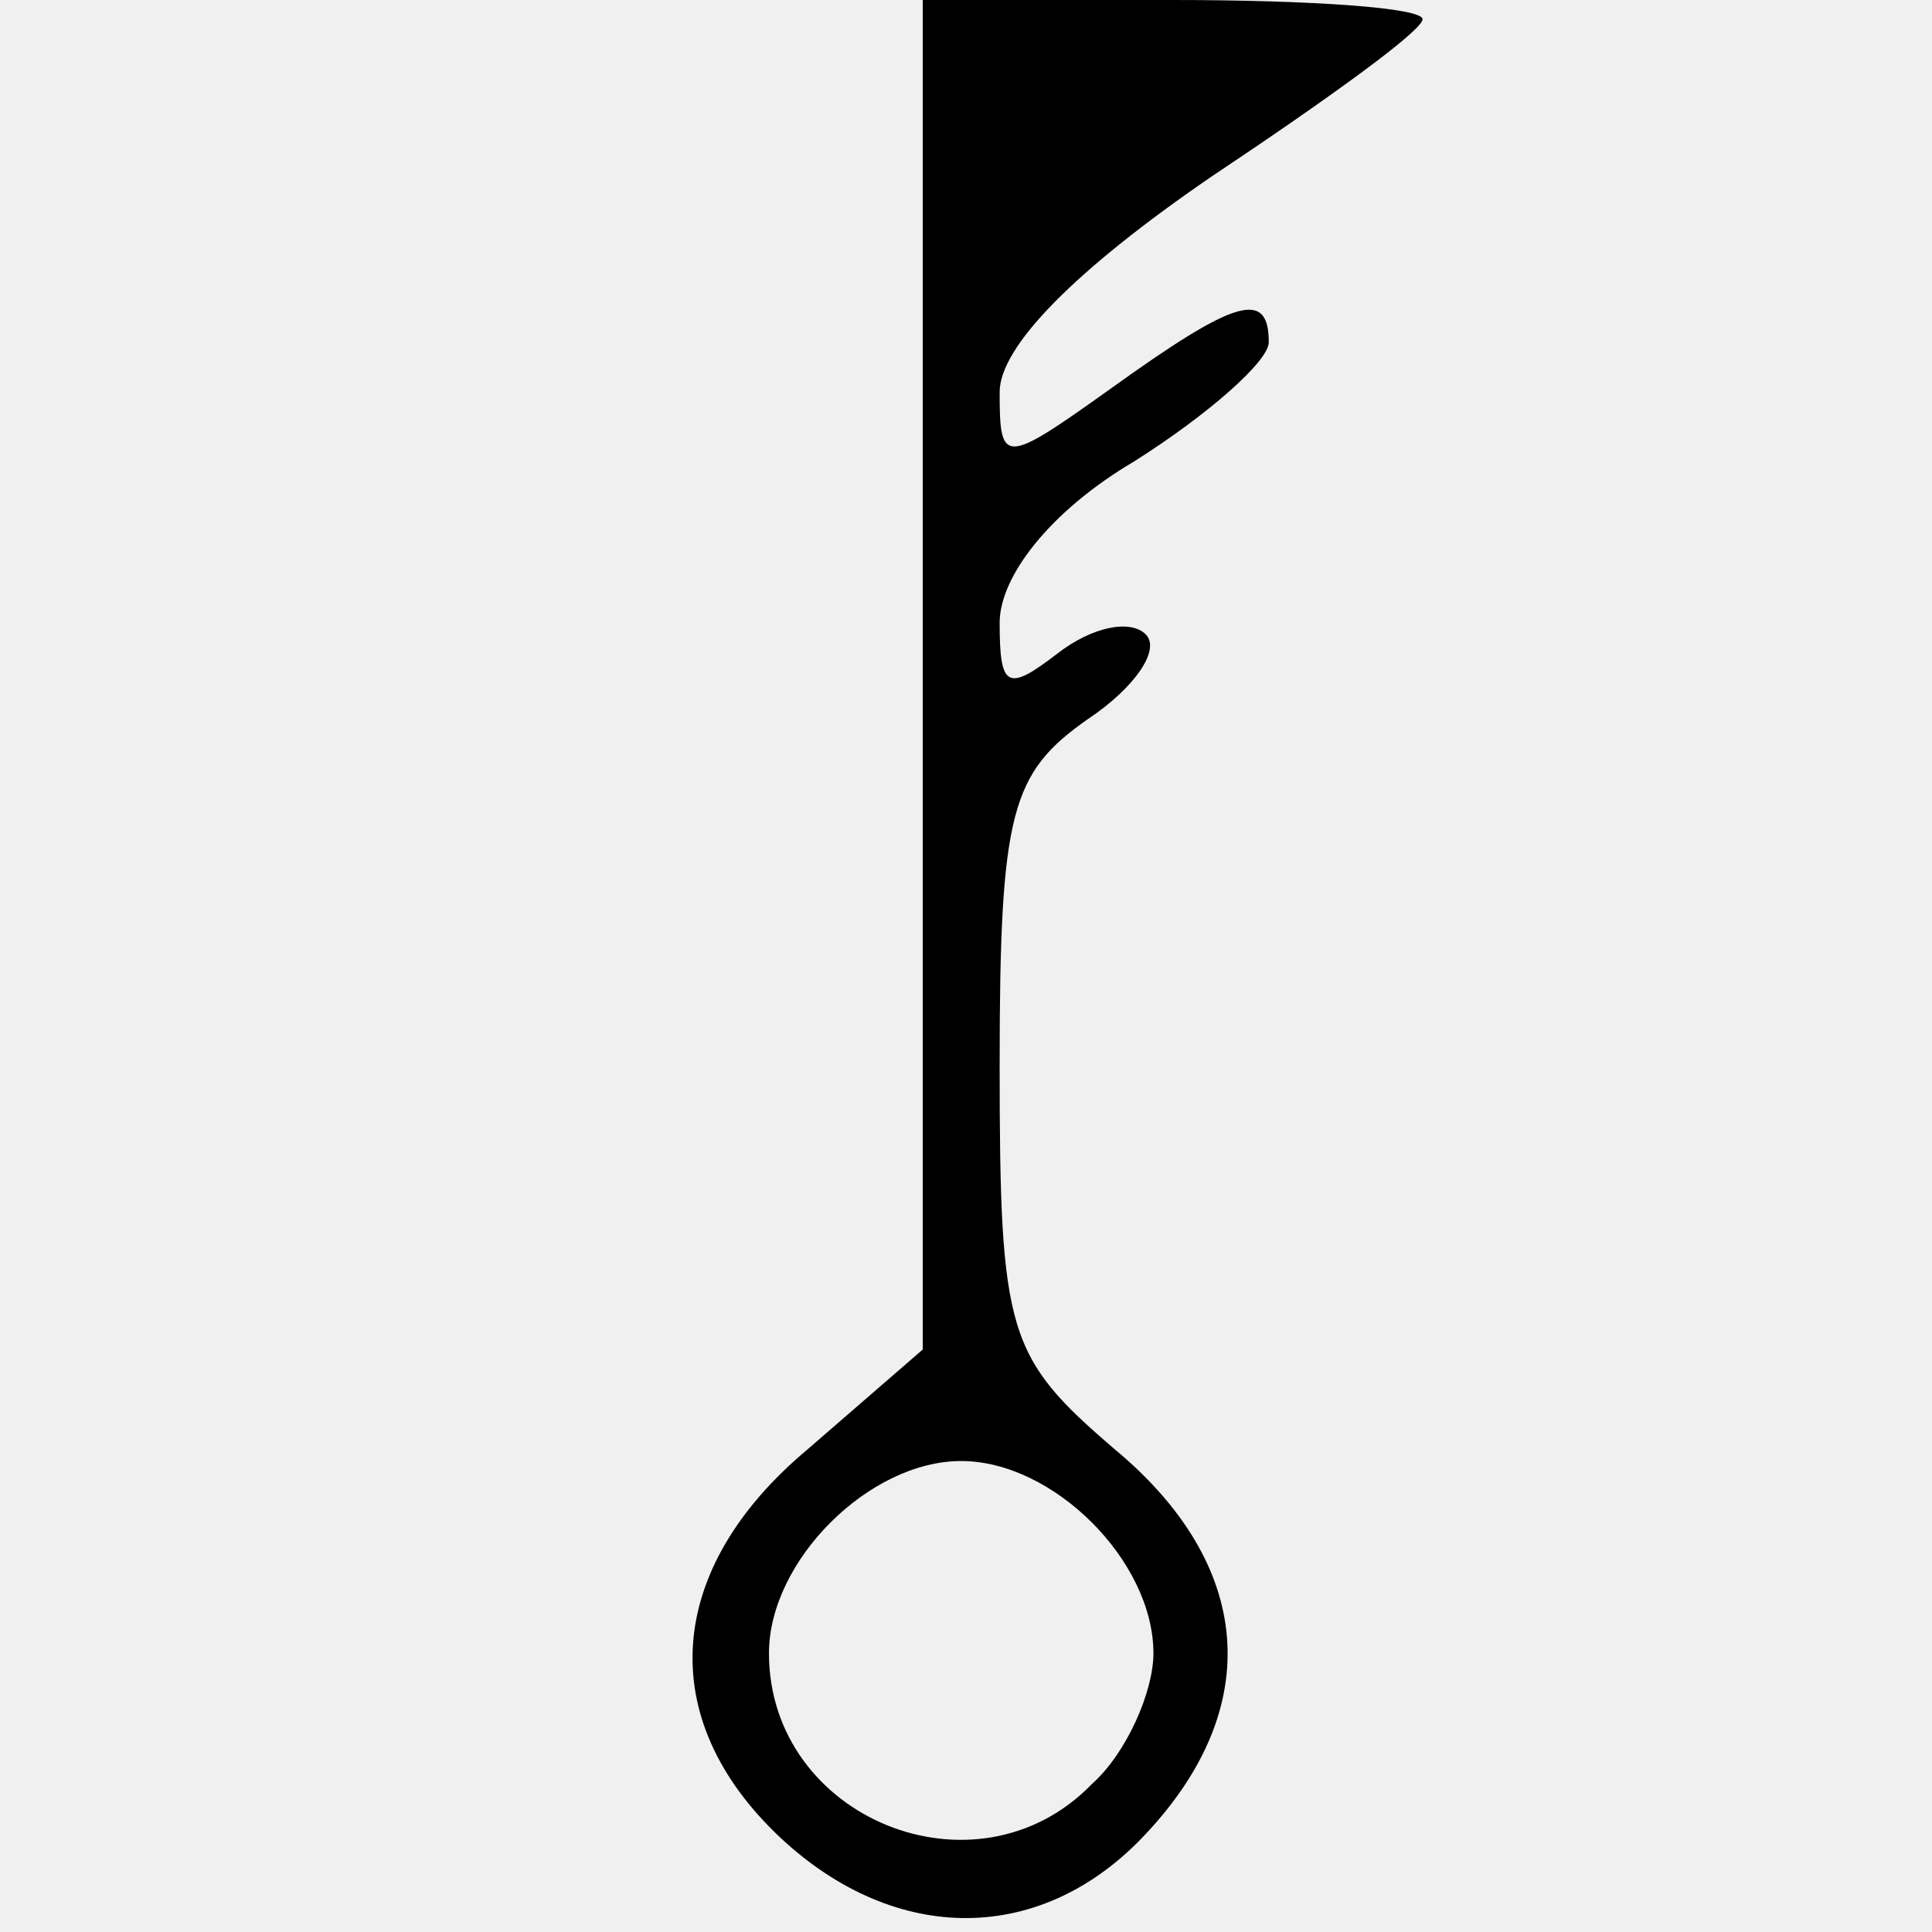
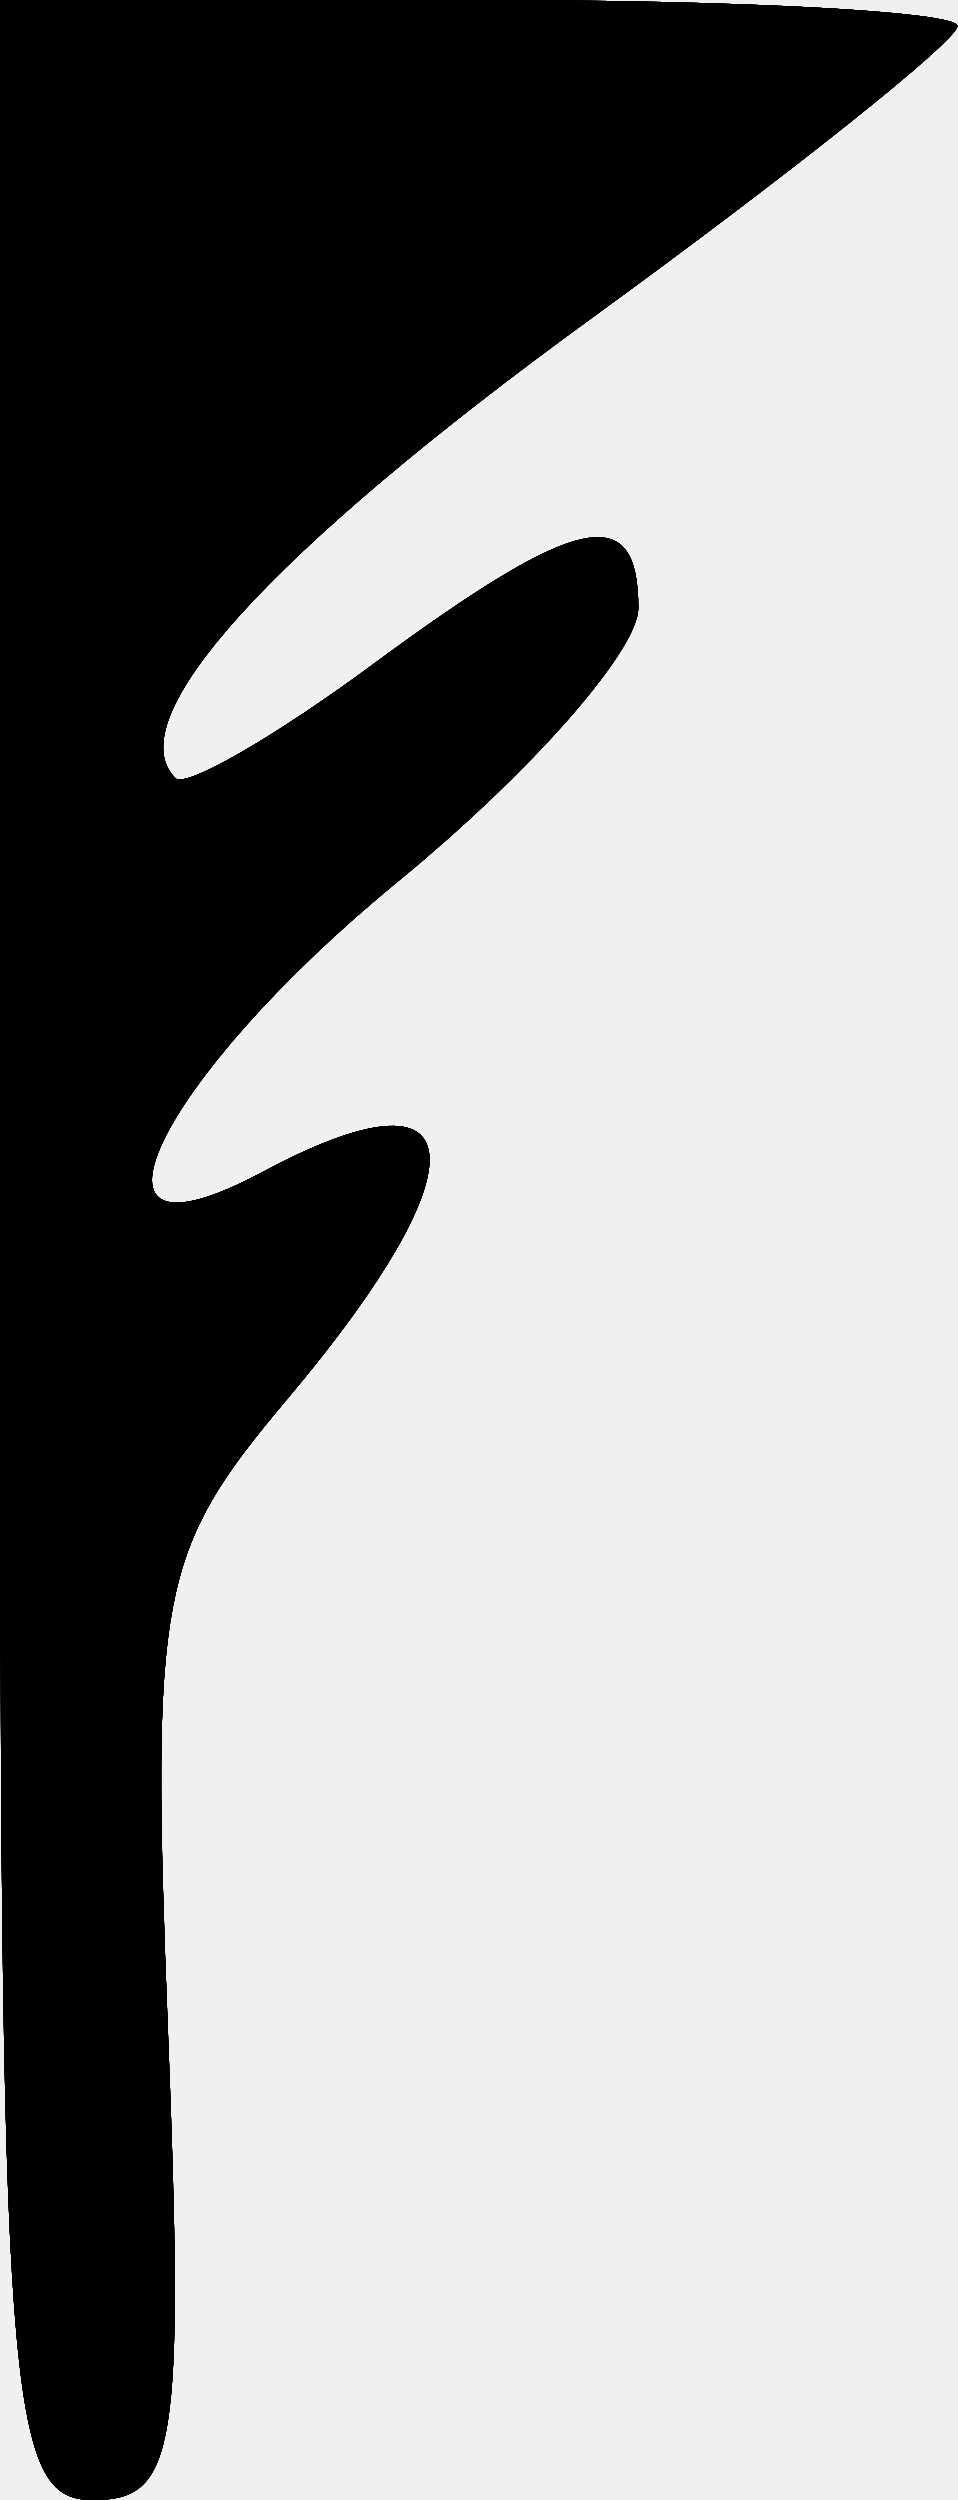
- <svg xmlns="http://www.w3.org/2000/svg" width="67" height="67" viewBox="0 0 67 67" fill="none">
-   <g clip-path="url(#clip0_9_22)">
-     <path d="M40.667 0L32 0V23.467V46.8L28 50.267C23.067 54.4 22.667 59.6 27.067 63.733C31.067 67.467 36.133 67.467 39.733 63.6C43.867 59.2 43.467 54.267 38.667 50.267C34.933 47.067 34.667 46.267 34.667 36.933C34.667 28.133 35.067 26.8 37.733 24.933C39.333 23.867 40.267 22.533 39.733 22C39.2 21.467 37.867 21.733 36.667 22.667C34.933 24 34.667 23.867 34.667 21.6C34.667 20 36.4 17.733 39.333 16C41.867 14.4 44 12.533 44 11.867C44 10 42.8 10.4 38.533 13.467C34.8 16.133 34.667 16.133 34.667 13.6C34.667 12 37.333 9.333 42 6.133C46 3.467 49.333 1.067 49.333 0.667C49.333 0.267 45.467 0 40.667 0ZM37.867 61.867C33.867 66 26.667 63.067 26.667 57.333C26.667 54.133 30.133 50.667 33.333 50.667C36.533 50.667 40 54.133 40 57.333C40 58.667 39.067 60.8 37.867 61.867Z" fill="black" />
-   </g>
-   <defs>
-     <clipPath id="clip0_9_22">
-       <rect width="66.667" height="66.667" fill="white" transform="translate(66.6667) rotate(90)" />
-     </clipPath>
-   </defs>
+ <svg xmlns="http://www.w3.org/2000/svg" width="18" height="47" viewBox="0 0 18 47" fill="none">
+   <path fill-rule="evenodd" clip-rule="evenodd" d="M0 23.5C0 45.214 0.133 47 1.75 47.001C3.31 47.001 3.463 46.045 3.157 38.187C2.836 29.912 2.973 29.185 5.407 26.292C9.145 21.851 8.928 19.898 4.934 22.035C1.133 24.069 2.879 20.34 7.5 16.554C9.975 14.525 12 12.221 12 11.433C12 9.403 10.875 9.641 7.016 12.488C5.161 13.857 3.488 14.821 3.298 14.631C2.205 13.539 5.035 10.408 11.106 5.992C14.898 3.234 18 0.758 18 0.489C18 0.22 13.95 0 9 0H0V23.5Z" fill="black" />
+   <path fill-rule="evenodd" clip-rule="evenodd" d="M0 23.5C0 45.214 0.133 47 1.75 47.001C3.31 47.001 3.463 46.045 3.157 38.187C2.836 29.912 2.973 29.185 5.407 26.292C9.145 21.851 8.928 19.898 4.934 22.035C1.133 24.069 2.879 20.34 7.5 16.554C9.975 14.525 12 12.221 12 11.433C12 9.403 10.875 9.641 7.016 12.488C5.161 13.857 3.488 14.821 3.298 14.631C2.205 13.539 5.035 10.408 11.106 5.992C14.898 3.234 18 0.758 18 0.489C18 0.22 13.95 0 9 0H0V23.5Z" fill="black" />
+   <path fill-rule="evenodd" clip-rule="evenodd" d="M0 23.5C0 45.214 0.133 47 1.75 47.001C3.31 47.001 3.463 46.045 3.157 38.187C2.836 29.912 2.973 29.185 5.407 26.292C9.145 21.851 8.928 19.898 4.934 22.035C1.133 24.069 2.879 20.34 7.5 16.554C9.975 14.525 12 12.221 12 11.433C12 9.403 10.875 9.641 7.016 12.488C5.161 13.857 3.488 14.821 3.298 14.631C2.205 13.539 5.035 10.408 11.106 5.992C14.898 3.234 18 0.758 18 0.489C18 0.22 13.95 0 9 0H0V23.5Z" fill="black" />
+   <path fill-rule="evenodd" clip-rule="evenodd" d="M0 23.5C0 45.214 0.133 47 1.75 47.001C3.31 47.001 3.463 46.045 3.157 38.187C2.836 29.912 2.973 29.185 5.407 26.292C9.145 21.851 8.928 19.898 4.934 22.035C1.133 24.069 2.879 20.34 7.5 16.554C9.975 14.525 12 12.221 12 11.433C12 9.403 10.875 9.641 7.016 12.488C5.161 13.857 3.488 14.821 3.298 14.631C2.205 13.539 5.035 10.408 11.106 5.992C14.898 3.234 18 0.758 18 0.489C18 0.22 13.95 0 9 0H0V23.5Z" fill="black" />
+   <path fill-rule="evenodd" clip-rule="evenodd" d="M0 23.5C0 45.214 0.133 47 1.75 47.001C3.31 47.001 3.463 46.045 3.157 38.187C2.836 29.912 2.973 29.185 5.407 26.292C9.145 21.851 8.928 19.898 4.934 22.035C1.133 24.069 2.879 20.34 7.5 16.554C9.975 14.525 12 12.221 12 11.433C12 9.403 10.875 9.641 7.016 12.488C5.161 13.857 3.488 14.821 3.298 14.631C2.205 13.539 5.035 10.408 11.106 5.992C14.898 3.234 18 0.758 18 0.489C18 0.22 13.95 0 9 0H0V23.5Z" fill="black" />
+   <path fill-rule="evenodd" clip-rule="evenodd" d="M0 23.5C0 45.214 0.133 47 1.75 47.001C3.31 47.001 3.463 46.045 3.157 38.187C2.836 29.912 2.973 29.185 5.407 26.292C9.145 21.851 8.928 19.898 4.934 22.035C1.133 24.069 2.879 20.34 7.5 16.554C9.975 14.525 12 12.221 12 11.433C12 9.403 10.875 9.641 7.016 12.488C5.161 13.857 3.488 14.821 3.298 14.631C2.205 13.539 5.035 10.408 11.106 5.992C14.898 3.234 18 0.758 18 0.489C18 0.22 13.95 0 9 0H0V23.5Z" fill="black" />
+   <path fill-rule="evenodd" clip-rule="evenodd" d="M0 23.5C0 45.214 0.133 47 1.75 47.001C3.31 47.001 3.463 46.045 3.157 38.187C2.836 29.912 2.973 29.185 5.407 26.292C9.145 21.851 8.928 19.898 4.934 22.035C1.133 24.069 2.879 20.34 7.5 16.554C9.975 14.525 12 12.221 12 11.433C12 9.403 10.875 9.641 7.016 12.488C5.161 13.857 3.488 14.821 3.298 14.631C2.205 13.539 5.035 10.408 11.106 5.992C14.898 3.234 18 0.758 18 0.489C18 0.22 13.95 0 9 0H0V23.5Z" fill="black" />
+   <path fill-rule="evenodd" clip-rule="evenodd" d="M0 23.5C0 45.214 0.133 47 1.75 47.001C3.31 47.001 3.463 46.045 3.157 38.187C2.836 29.912 2.973 29.185 5.407 26.292C9.145 21.851 8.928 19.898 4.934 22.035C1.133 24.069 2.879 20.34 7.5 16.554C9.975 14.525 12 12.221 12 11.433C12 9.403 10.875 9.641 7.016 12.488C5.161 13.857 3.488 14.821 3.298 14.631C2.205 13.539 5.035 10.408 11.106 5.992C14.898 3.234 18 0.758 18 0.489C18 0.22 13.95 0 9 0H0V23.5Z" fill="black" />
</svg>
